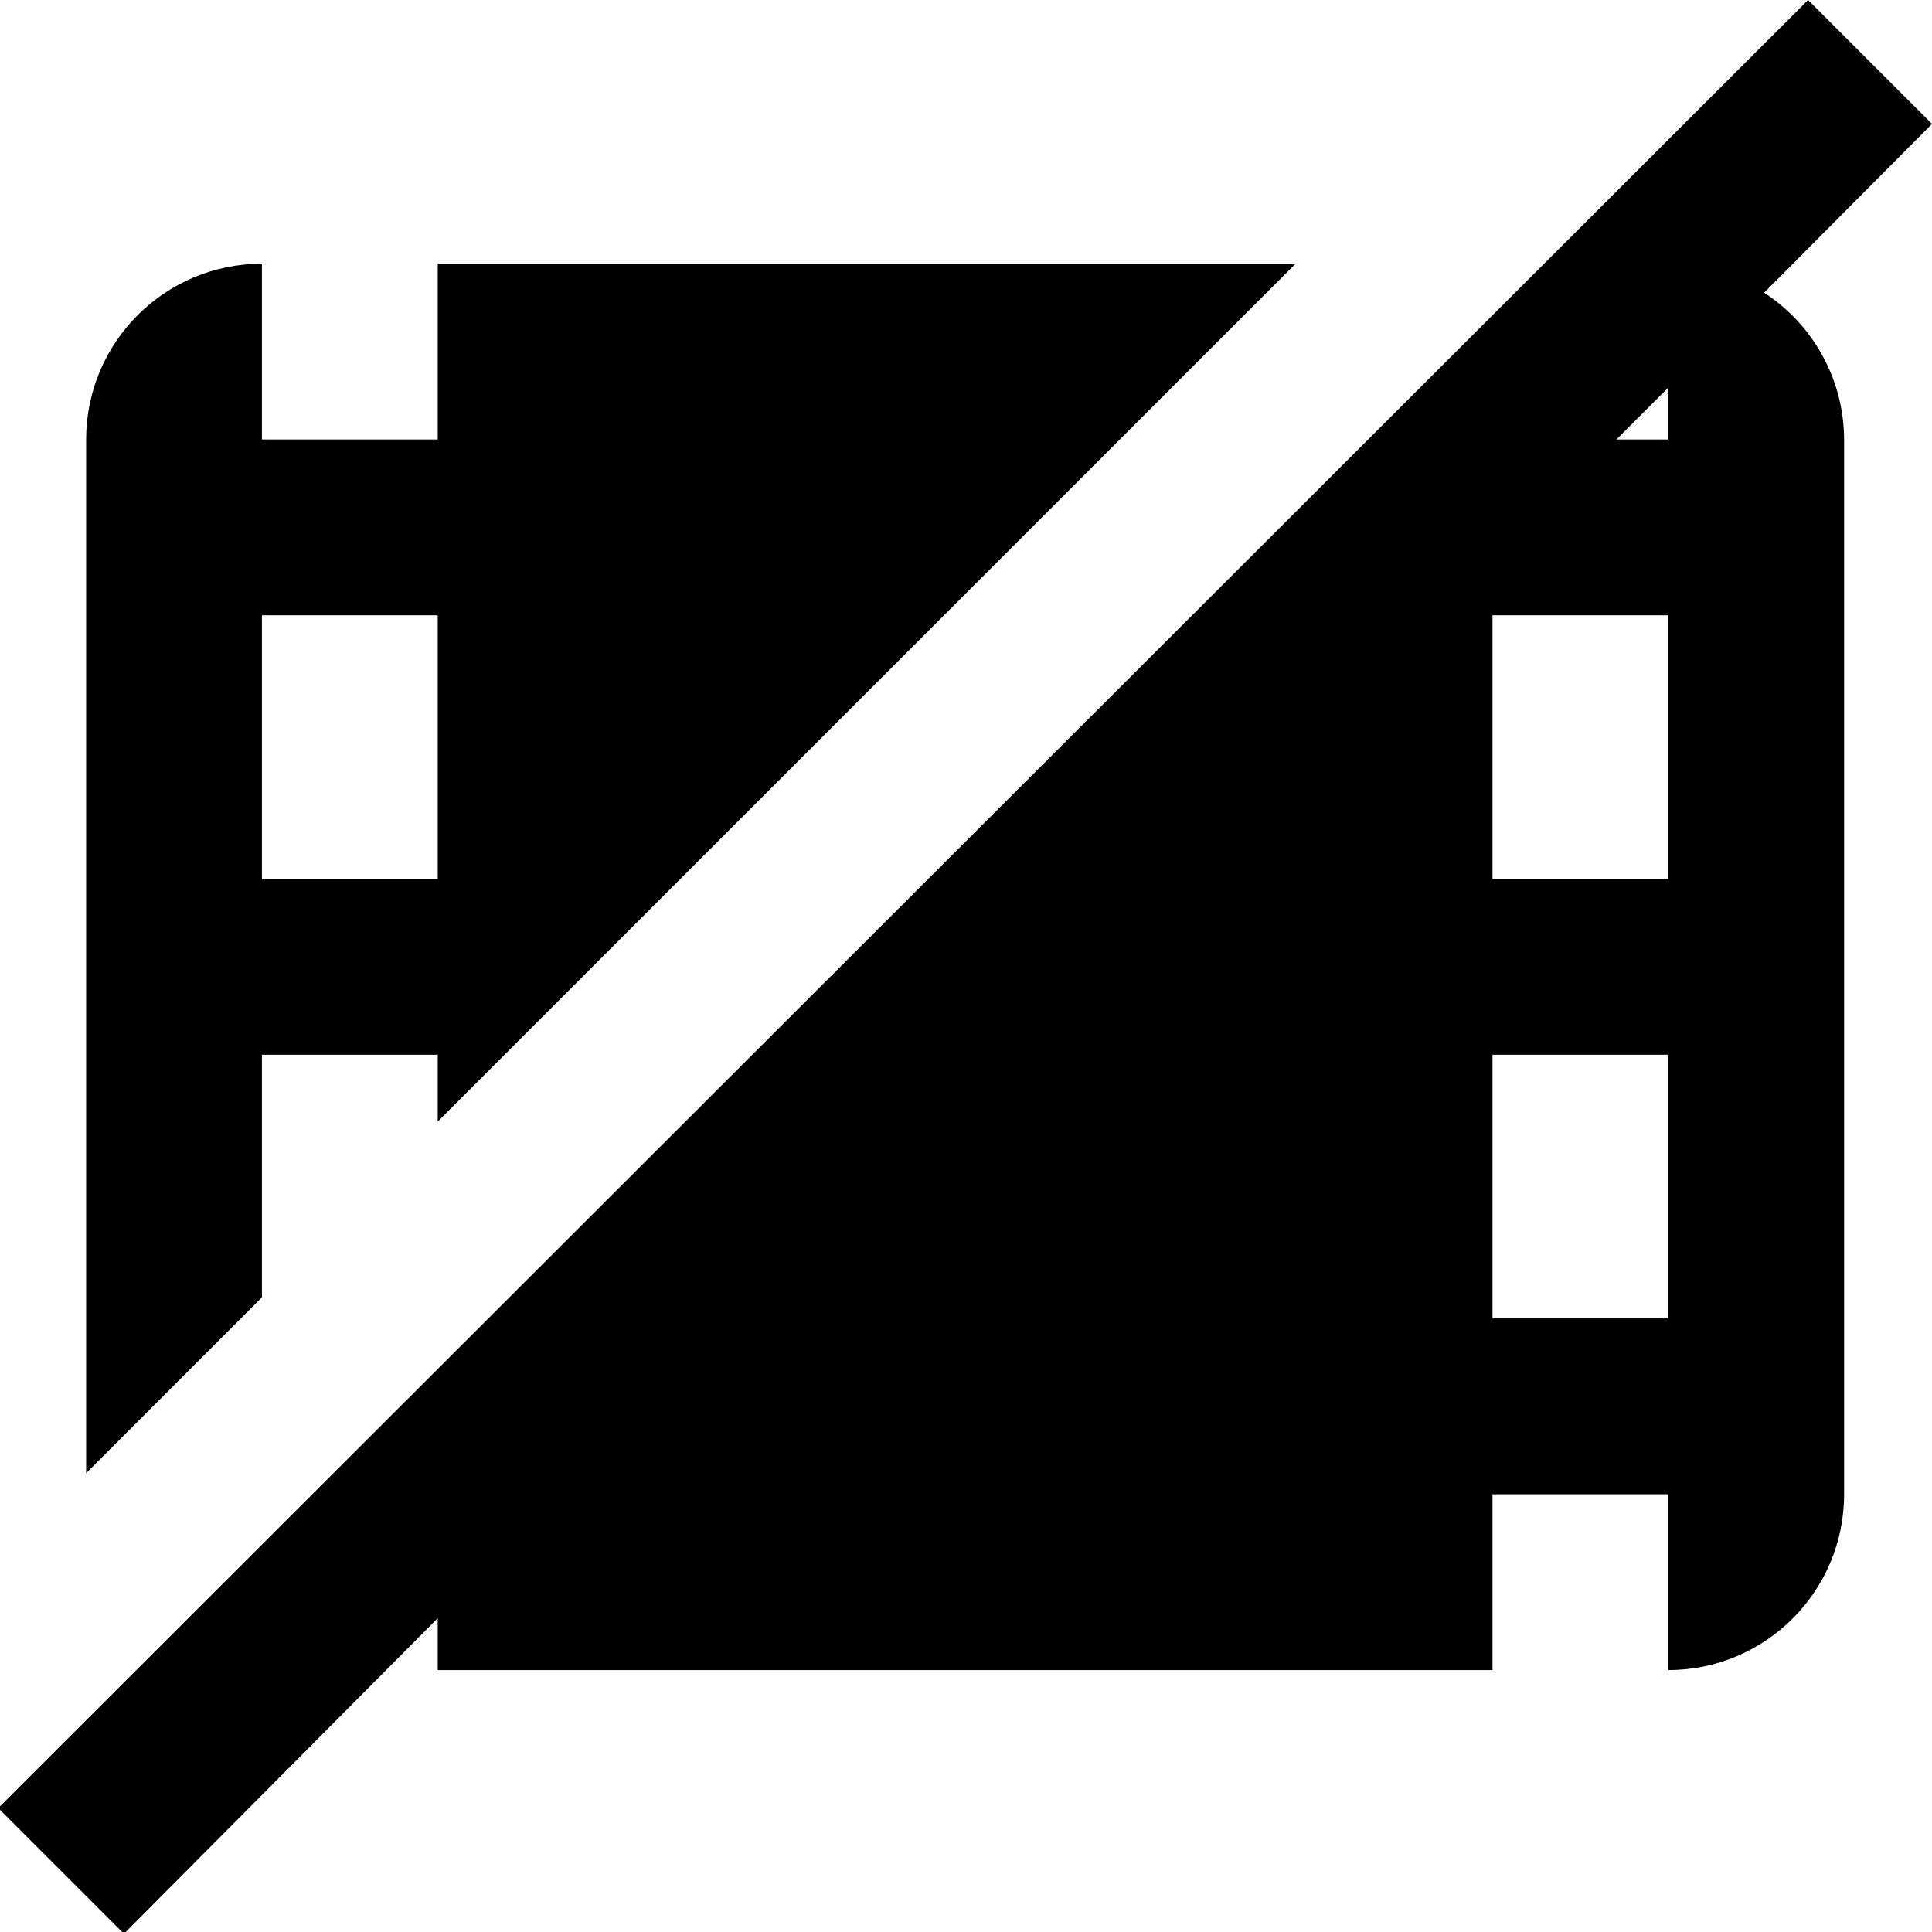
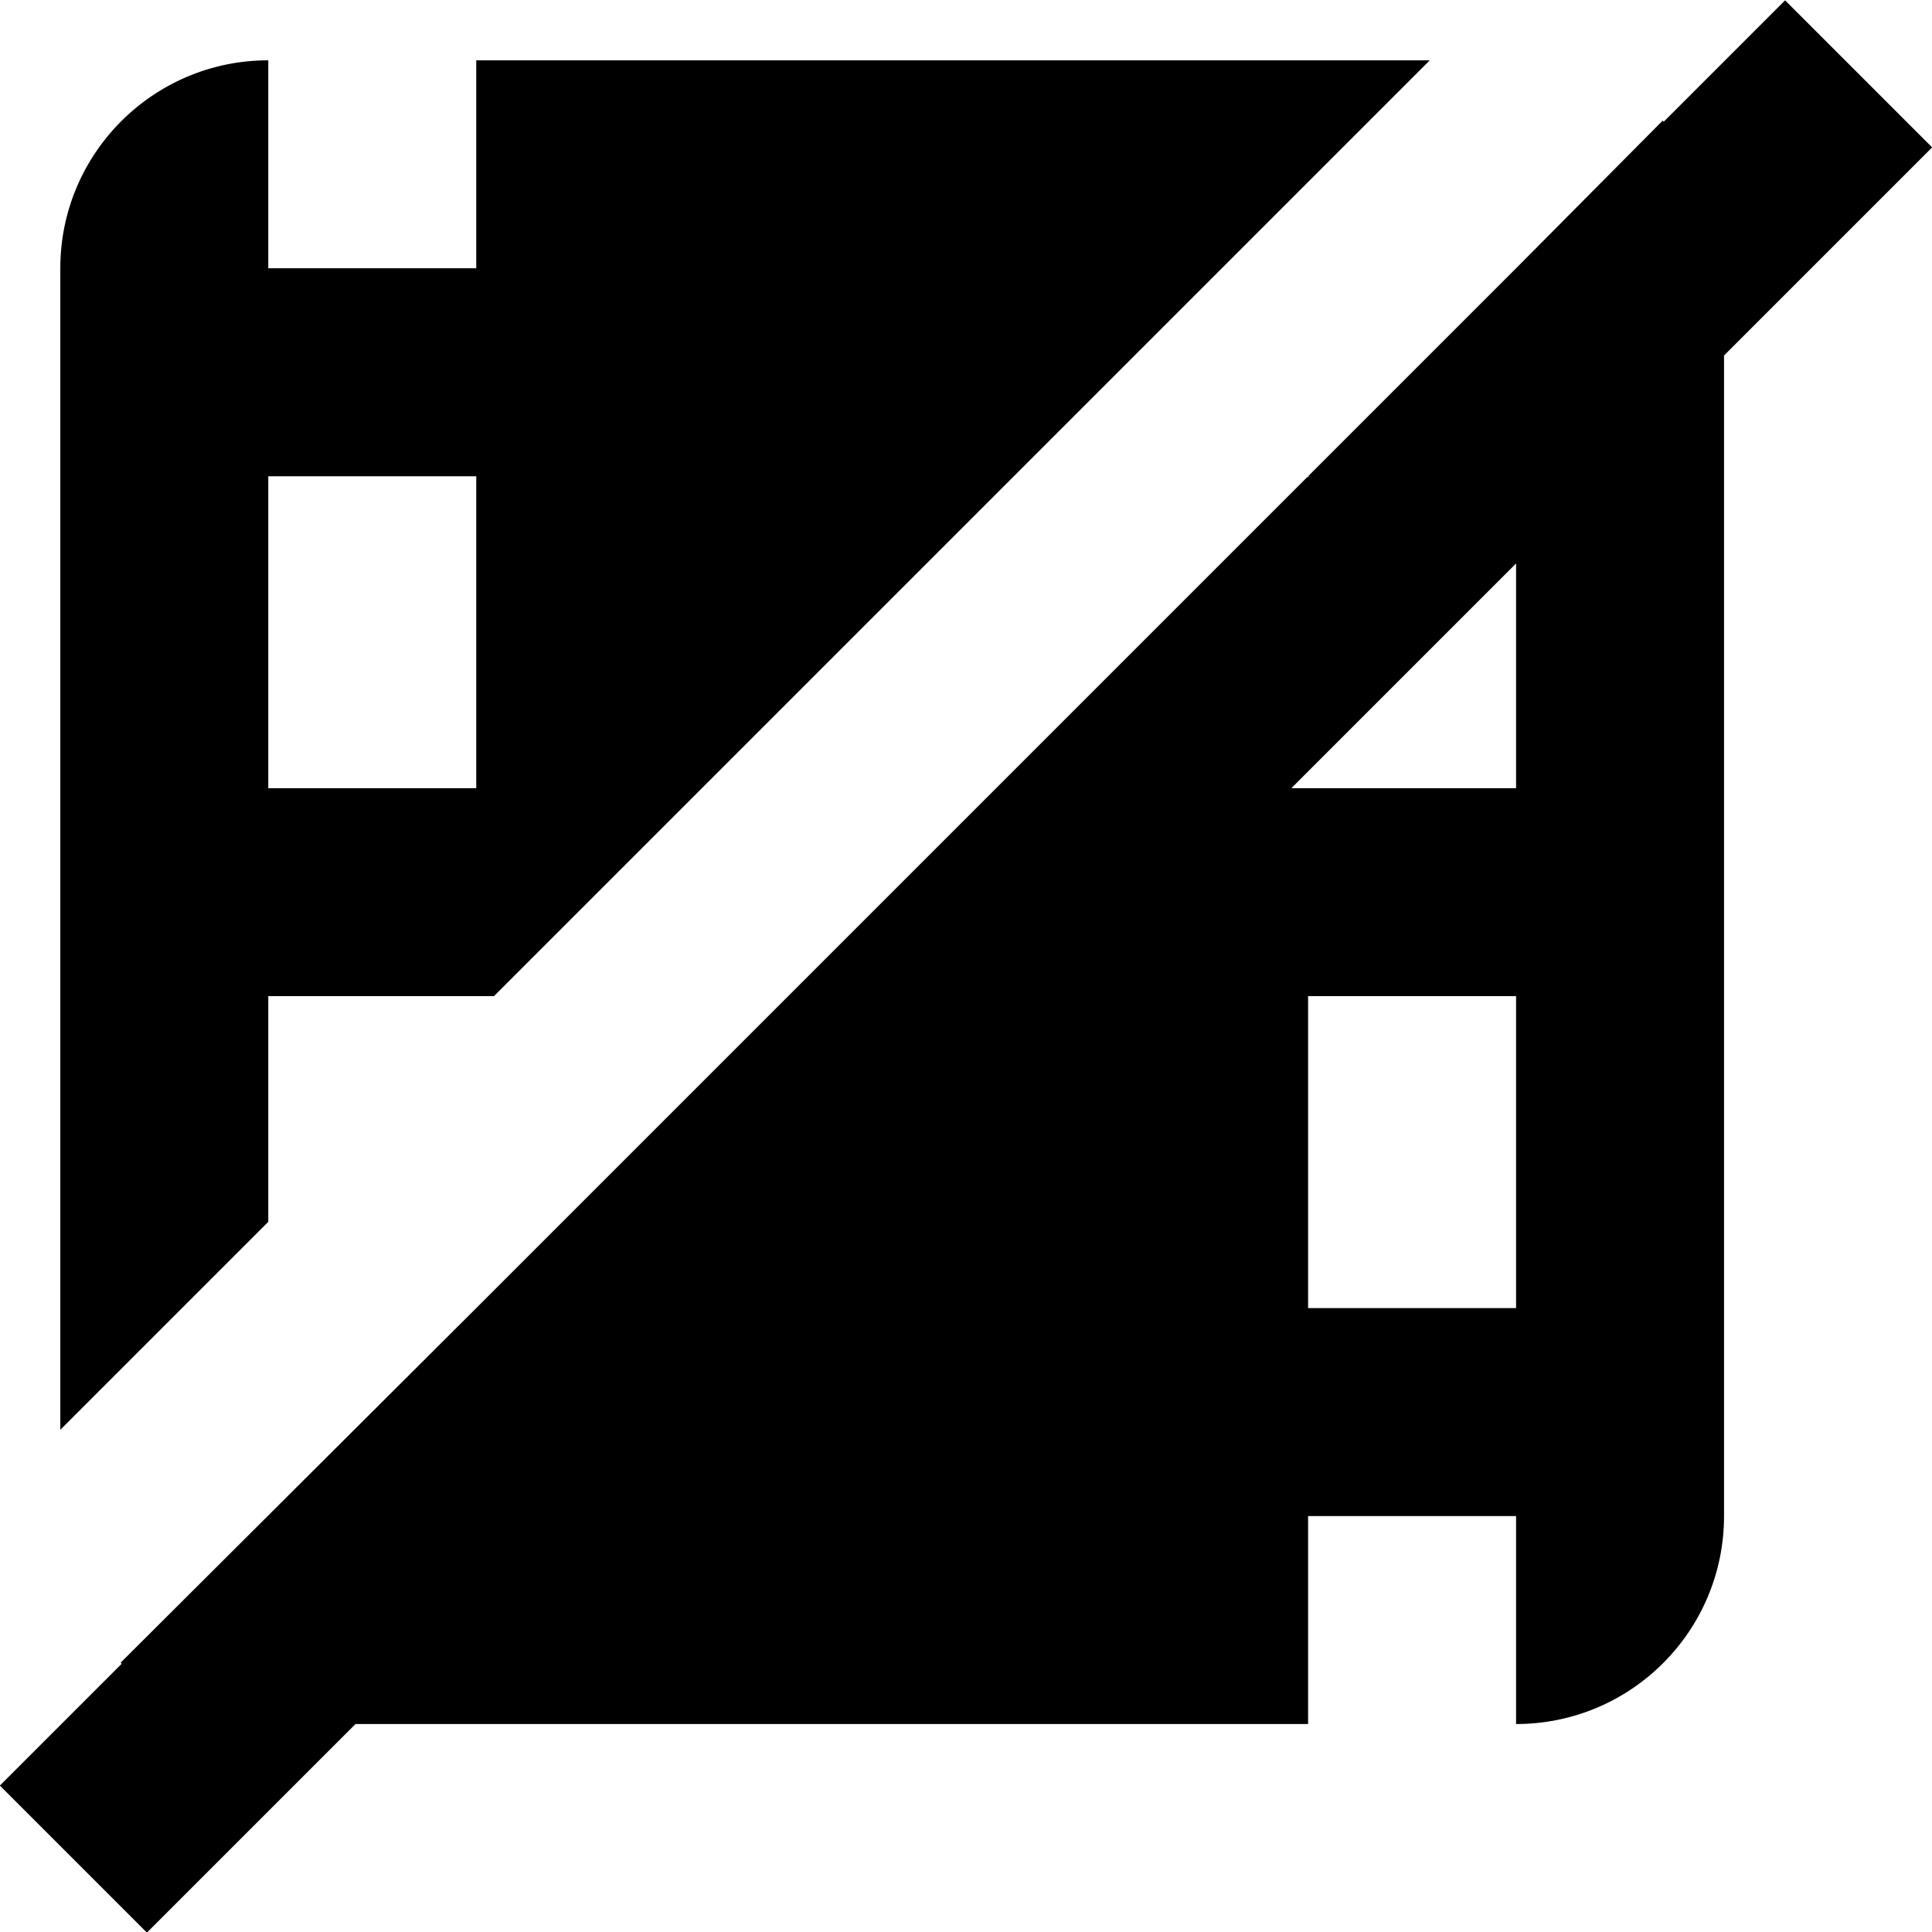
- <svg xmlns="http://www.w3.org/2000/svg" viewBox="0 0 21.98 21.98">
+ <svg xmlns="http://www.w3.org/2000/svg" viewBox="0 0 18.58 18.58">
  <g id="Artwork">
-     <path d="M4,13H6v.76L15.76,4H6V6H4V4A2,2,0,0,0,2,6V17.76l2-2ZM4,8H6v3H4Z" transform="translate(-1.02 -1)" />
-     <path d="M21.09,4.33,23,2.41,21.59,1,1,21.57,2.43,23,6,19.41V20H18V18h2v2a2,2,0,0,0,2-2V6A2,2,0,0,0,21.09,4.33ZM20,16H18V13h2Zm0-5H18V8h2Zm-.59-5L20,5.41V6Z" transform="translate(-1.02 -1)" />
+     <rect x="11.71" y="0.57" width="2" height="24.28" transform="translate(9.29 -8.68) rotate(45)" />
+     <path d="M6,15.17V13H8.17l9-9H8V6H6V4A2,2,0,0,0,4,6V17.17ZM6,8H8v3H6Z" transform="translate(-3.42 -3.42)" />
+     <path d="M19.41,4.58,18,6h0L8,16H8L4.58,19.41A2,2,0,0,0,6,20v0H16V18h2v2a2,2,0,0,0,2-2V6A2,2,0,0,0,19.41,4.58ZM18,16H16V13h2Zm0-5H15.84L16,8h2Z" transform="translate(-3.42 -3.42)" />
  </g>
</svg>
